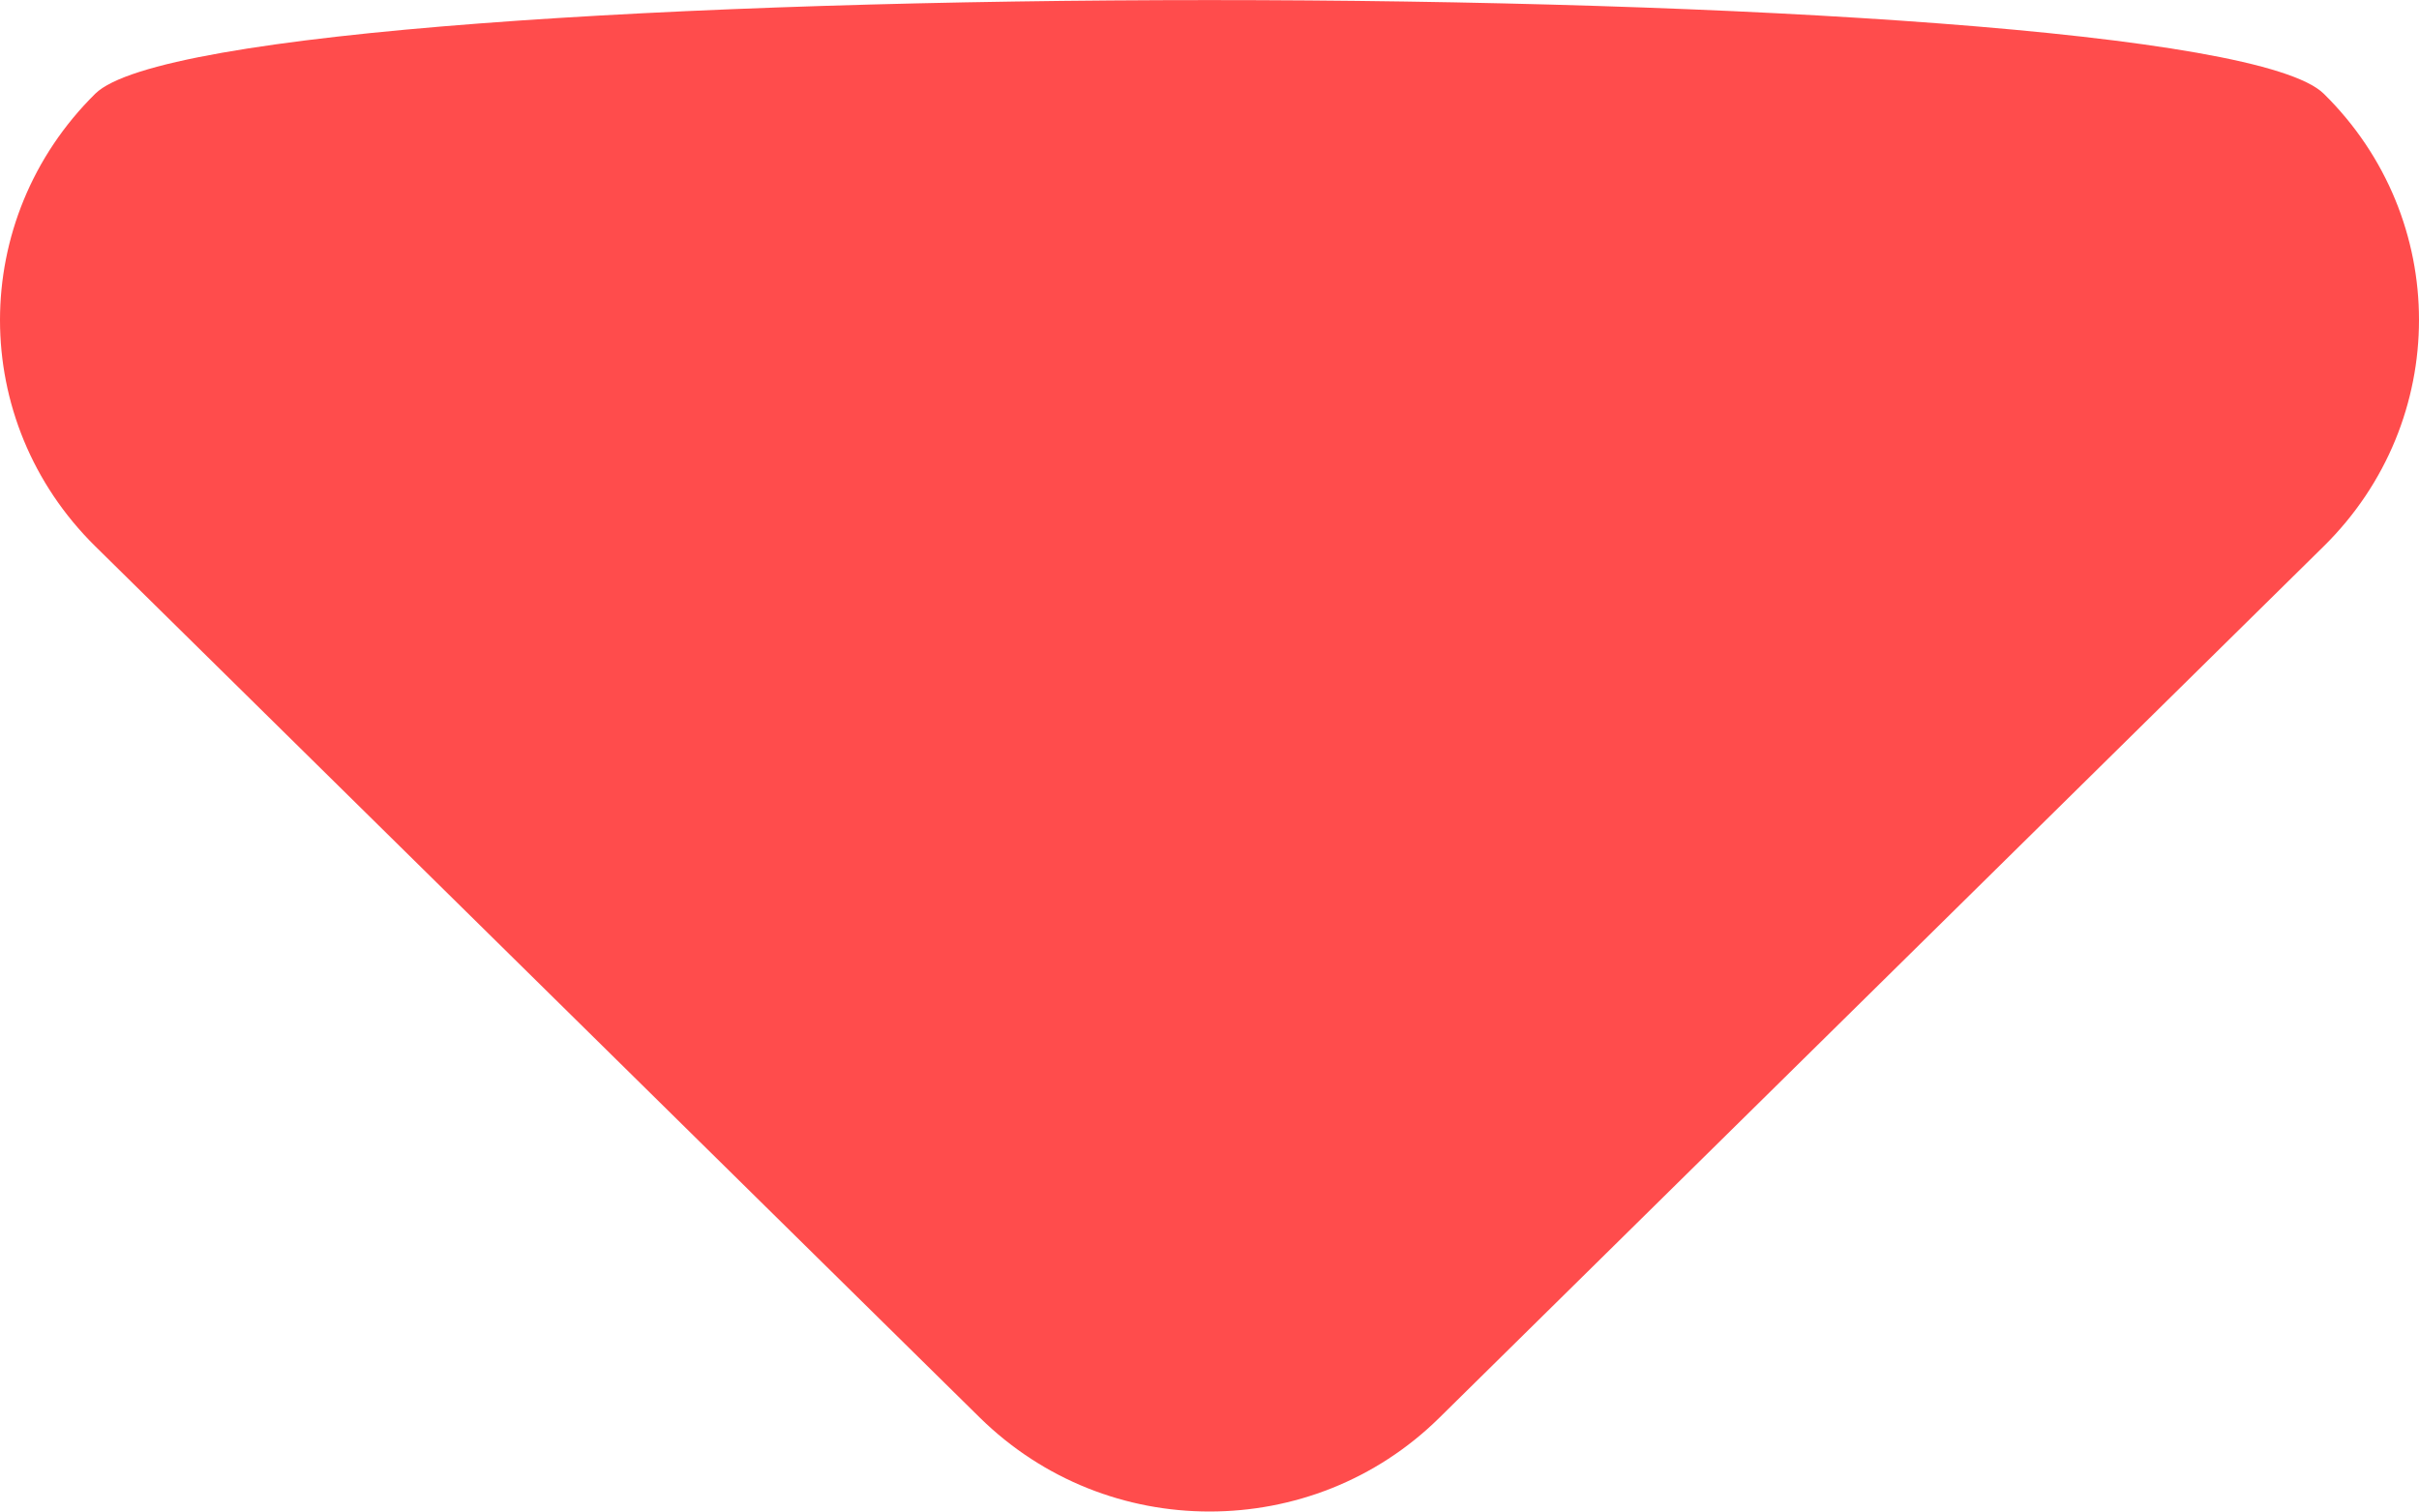
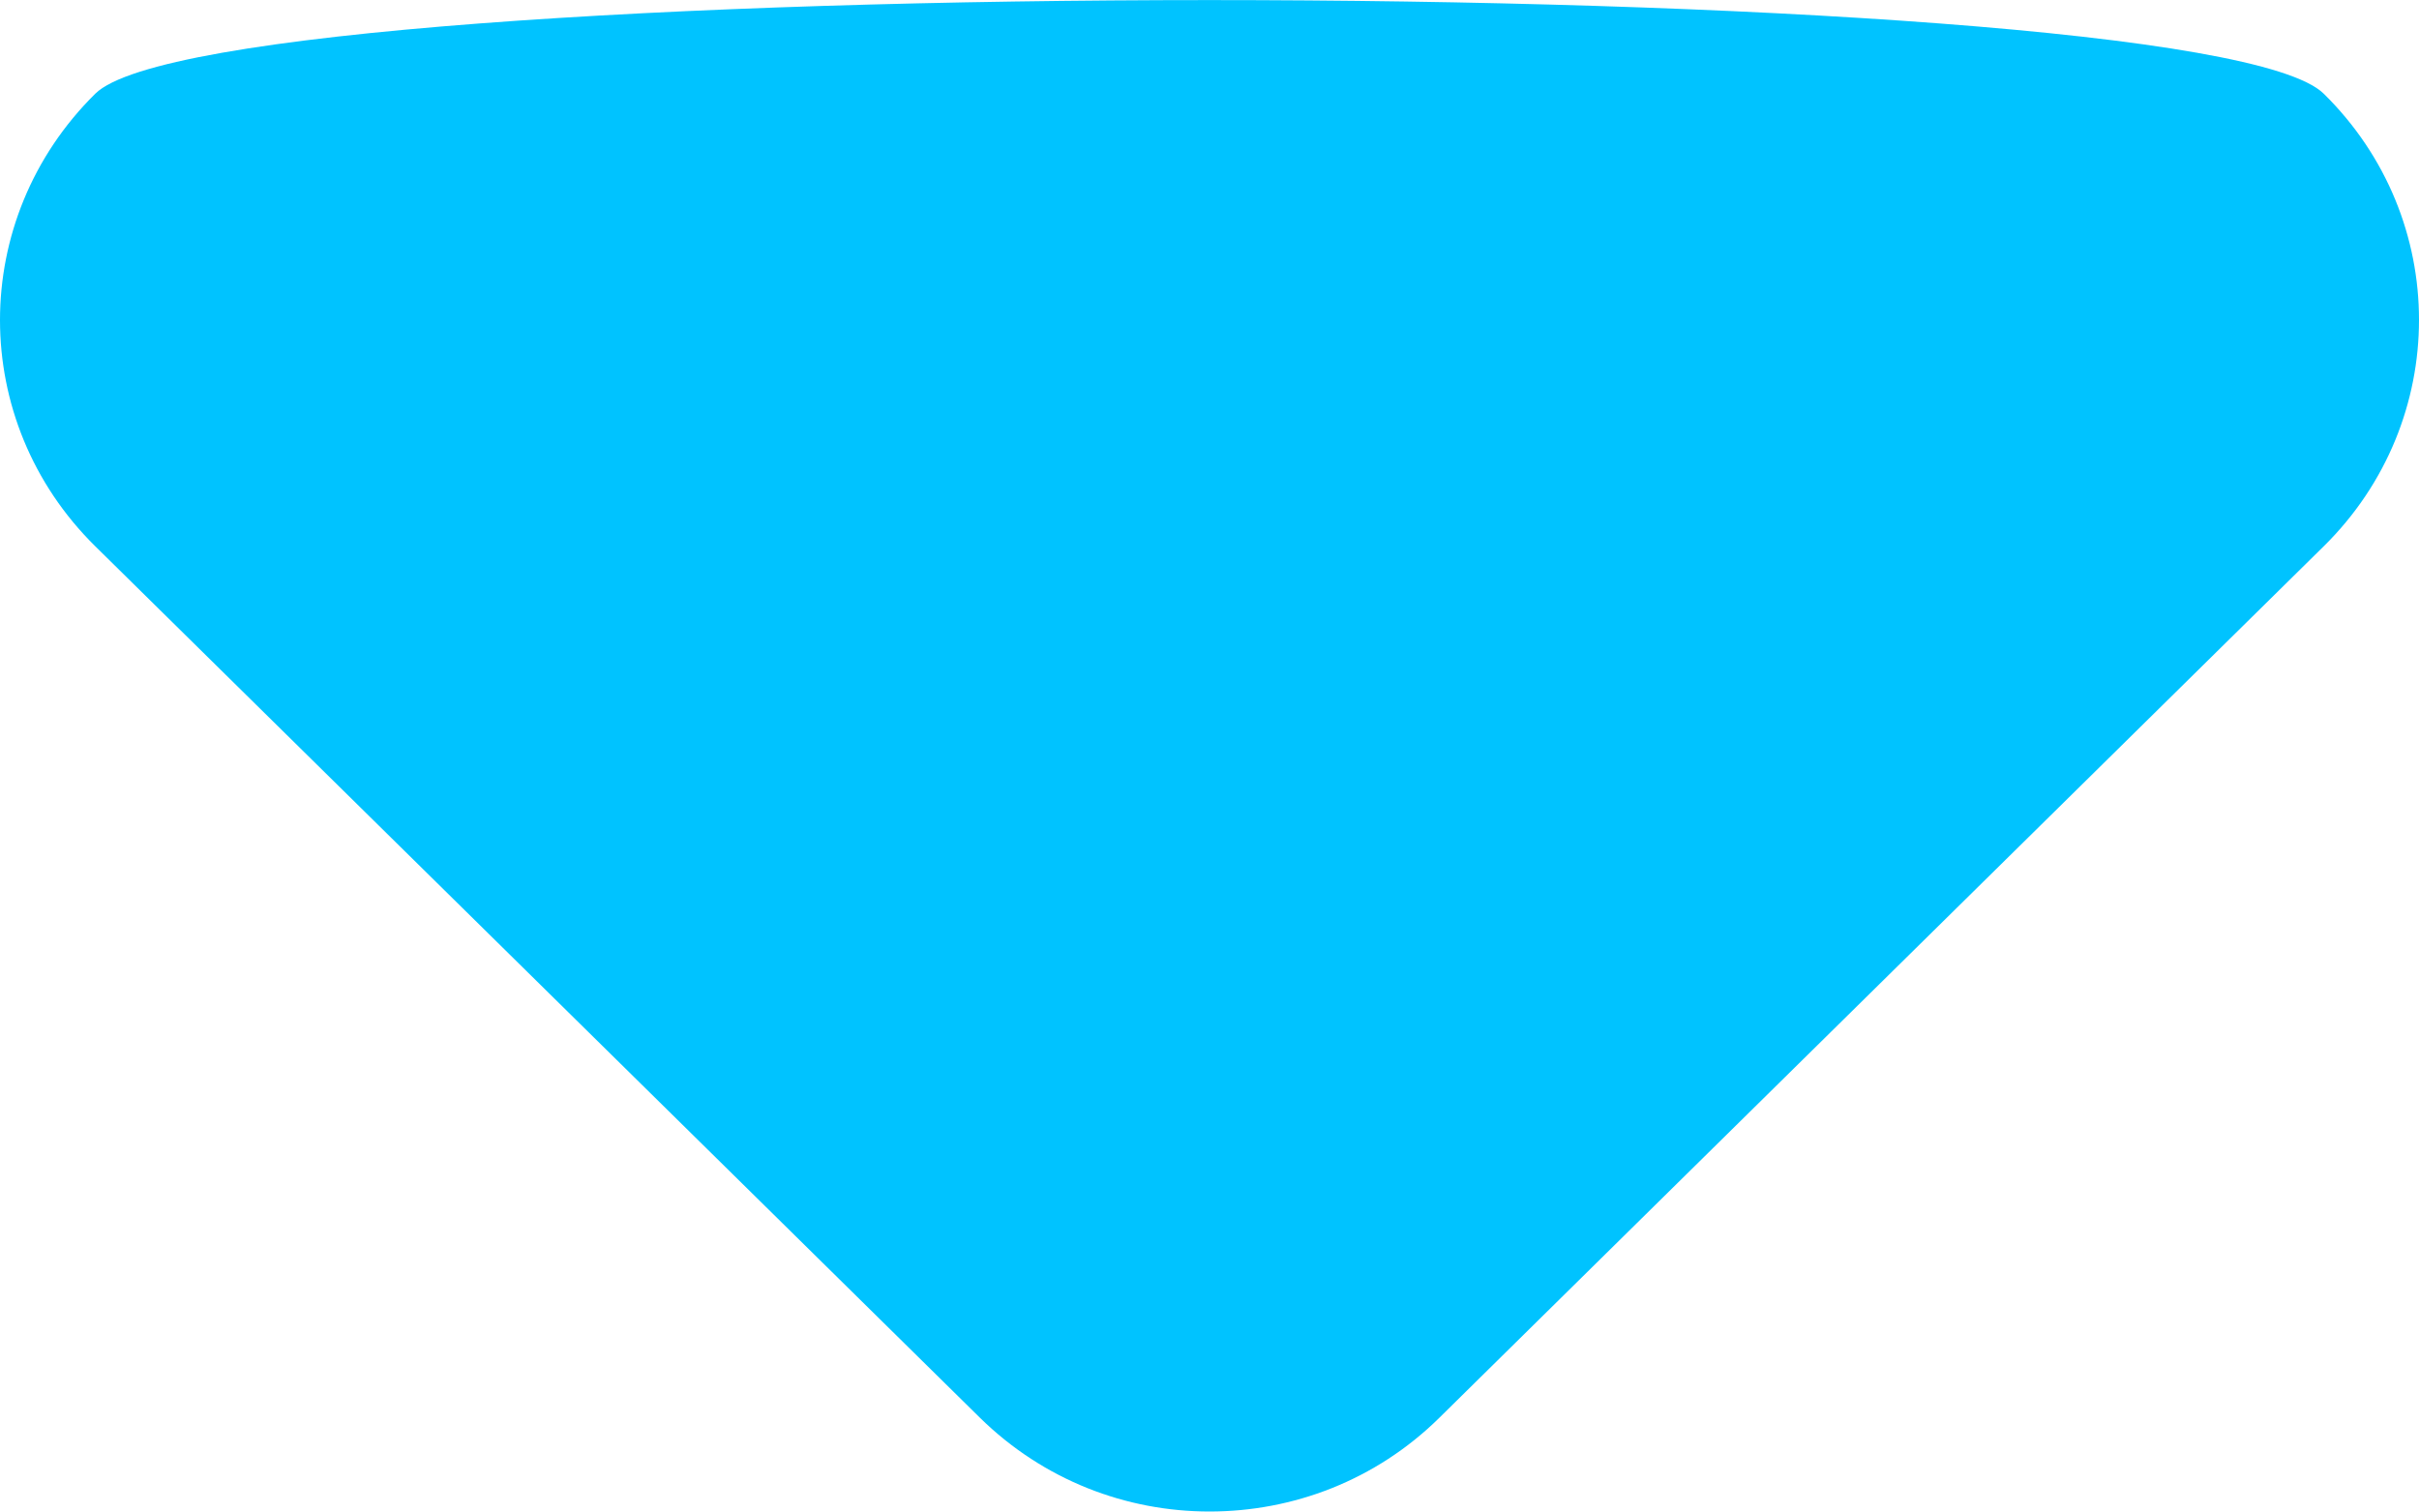
<svg xmlns="http://www.w3.org/2000/svg" width="8px" height="5px" viewBox="0 0 8 5" version="1.1">
  <defs />
  <g id="Page-1" stroke="none" stroke-width="1" fill="none" fill-rule="evenodd">
-     <g id="dropdown-caret" fill="#FF4C4C">
+     <g id="dropdown-caret" fill="#00c3ff">
      <path d="M4,5 C3.725,5 3.452,4.897 3.241,4.69 L0.315,1.807 C-0.105,1.393 -0.105,0.725 0.315,0.31 C0.733,-0.103 7.267,-0.103 7.685,0.31 C8.105,0.723 8.105,1.393 7.685,1.807 L4.76,4.69 C4.55,4.897 4.276,5 4,5" />
    </g>
  </g>
</svg>
